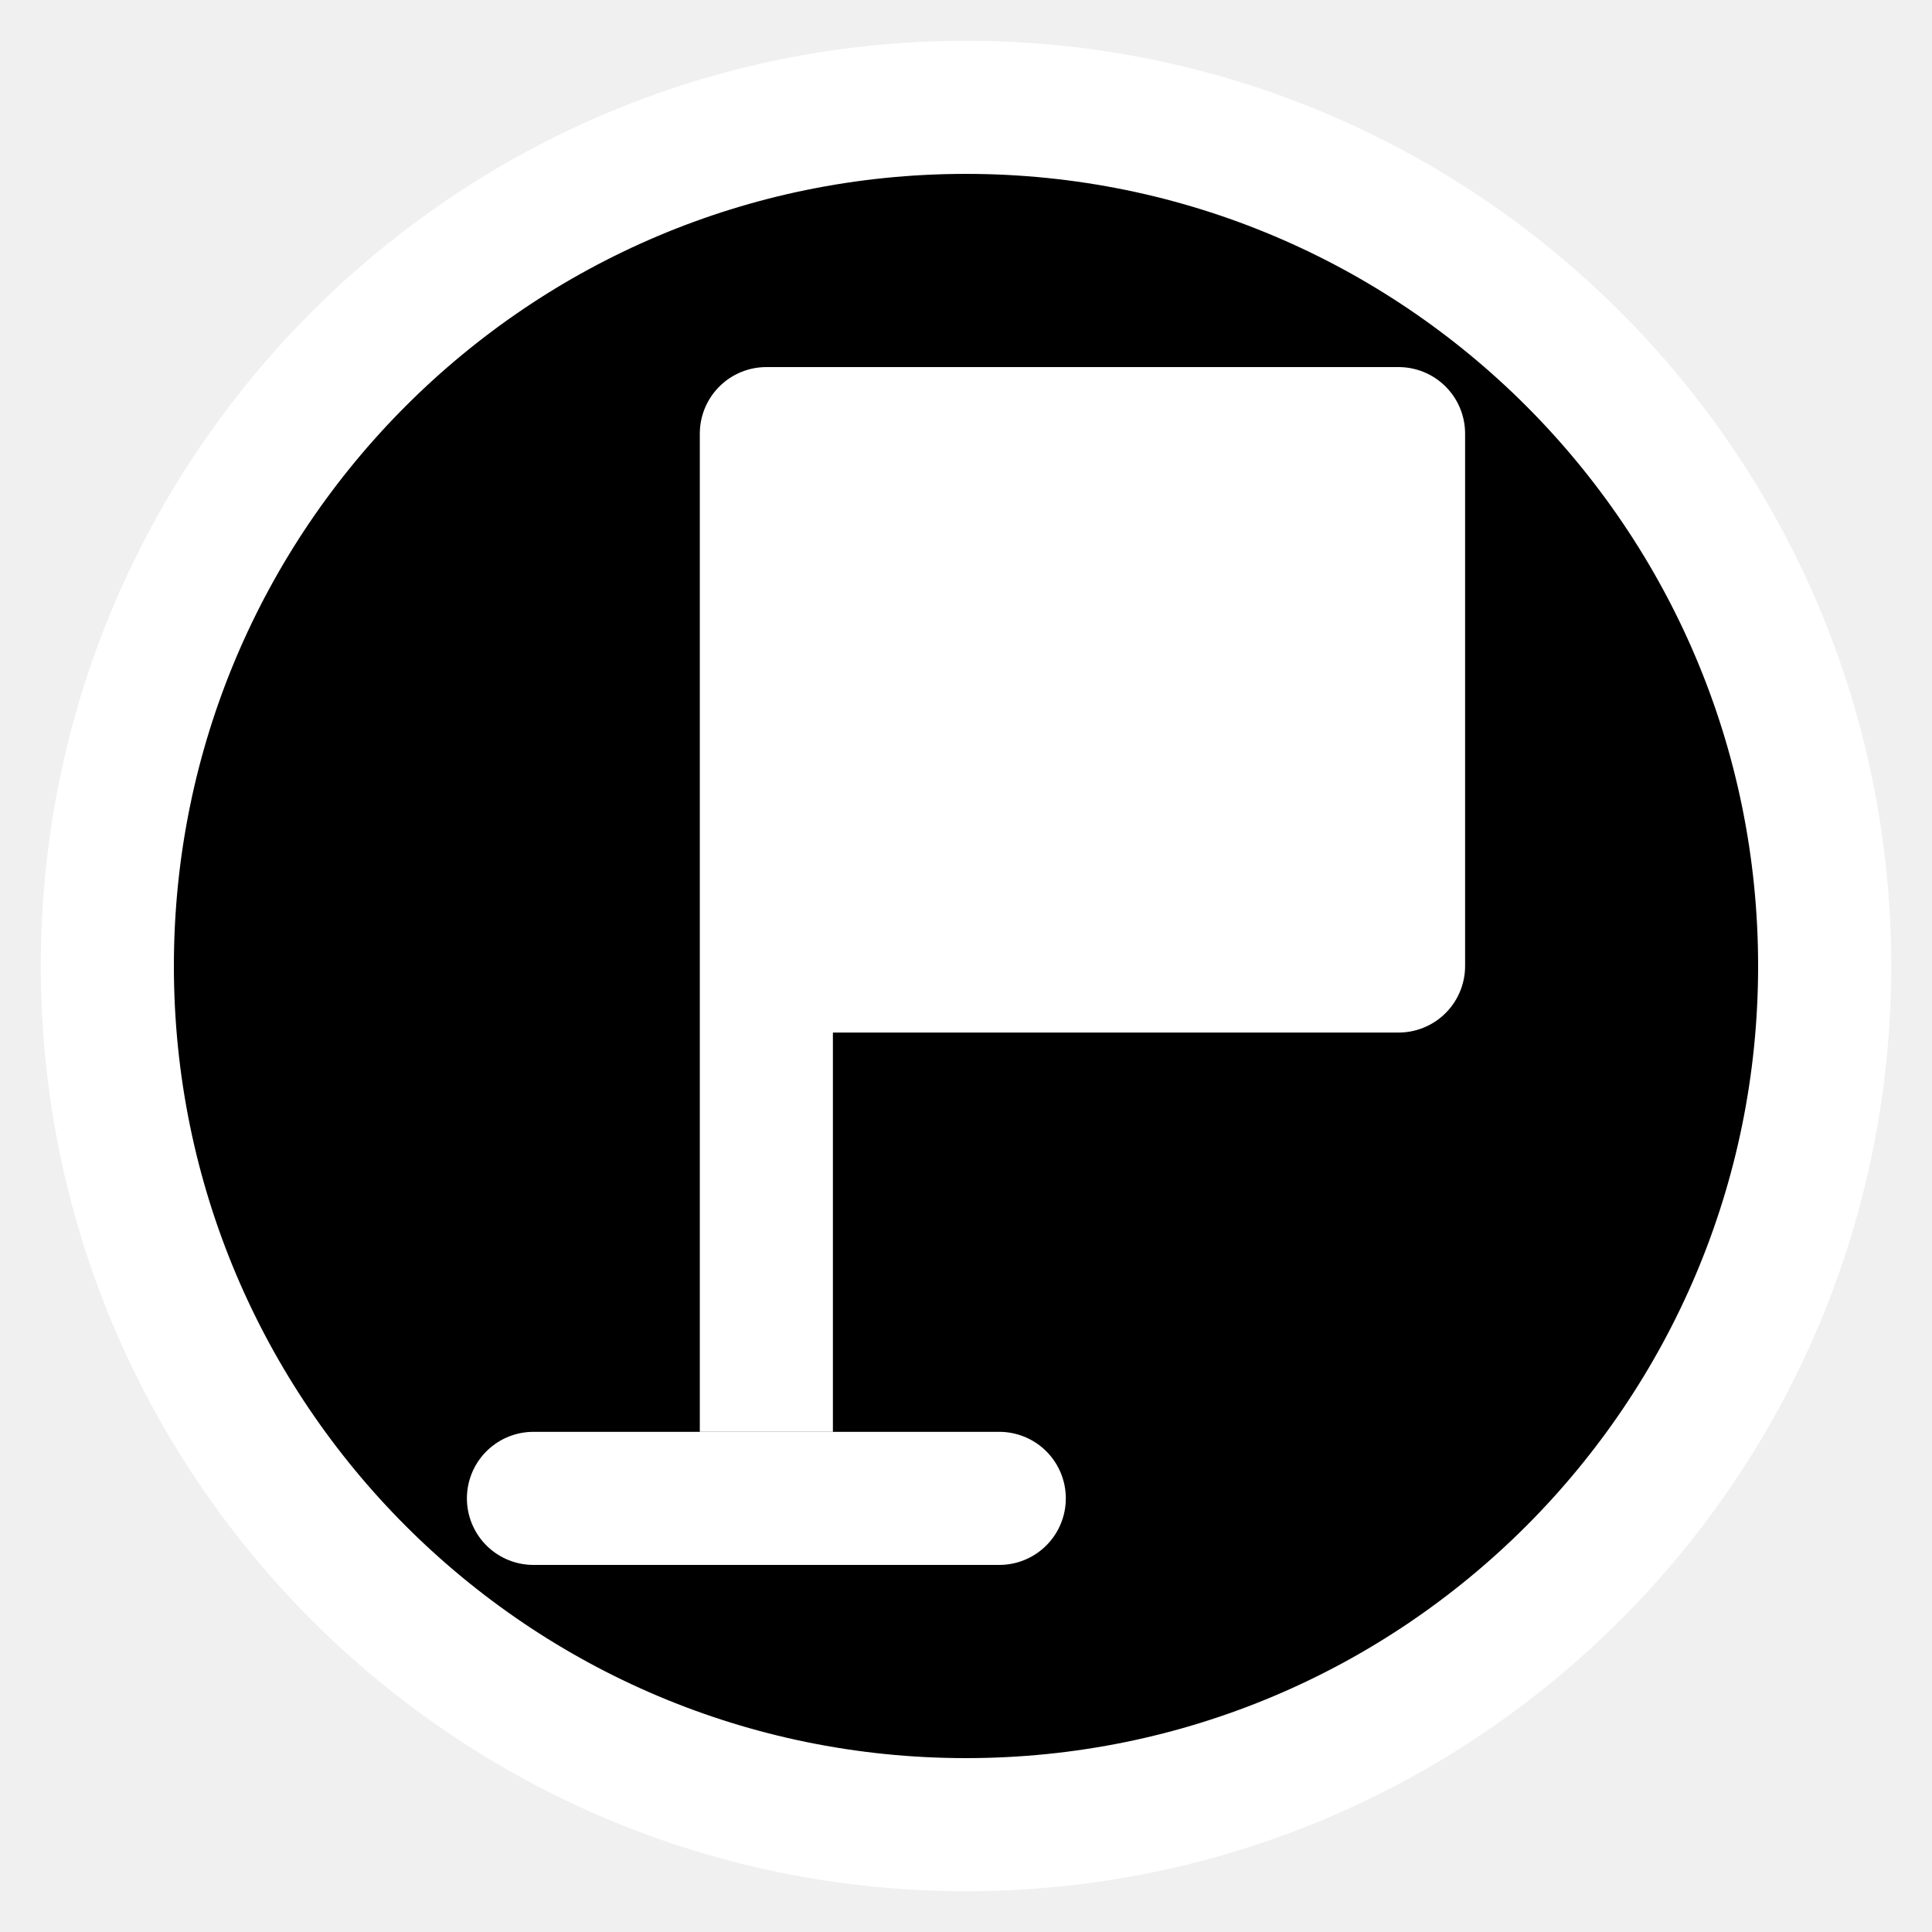
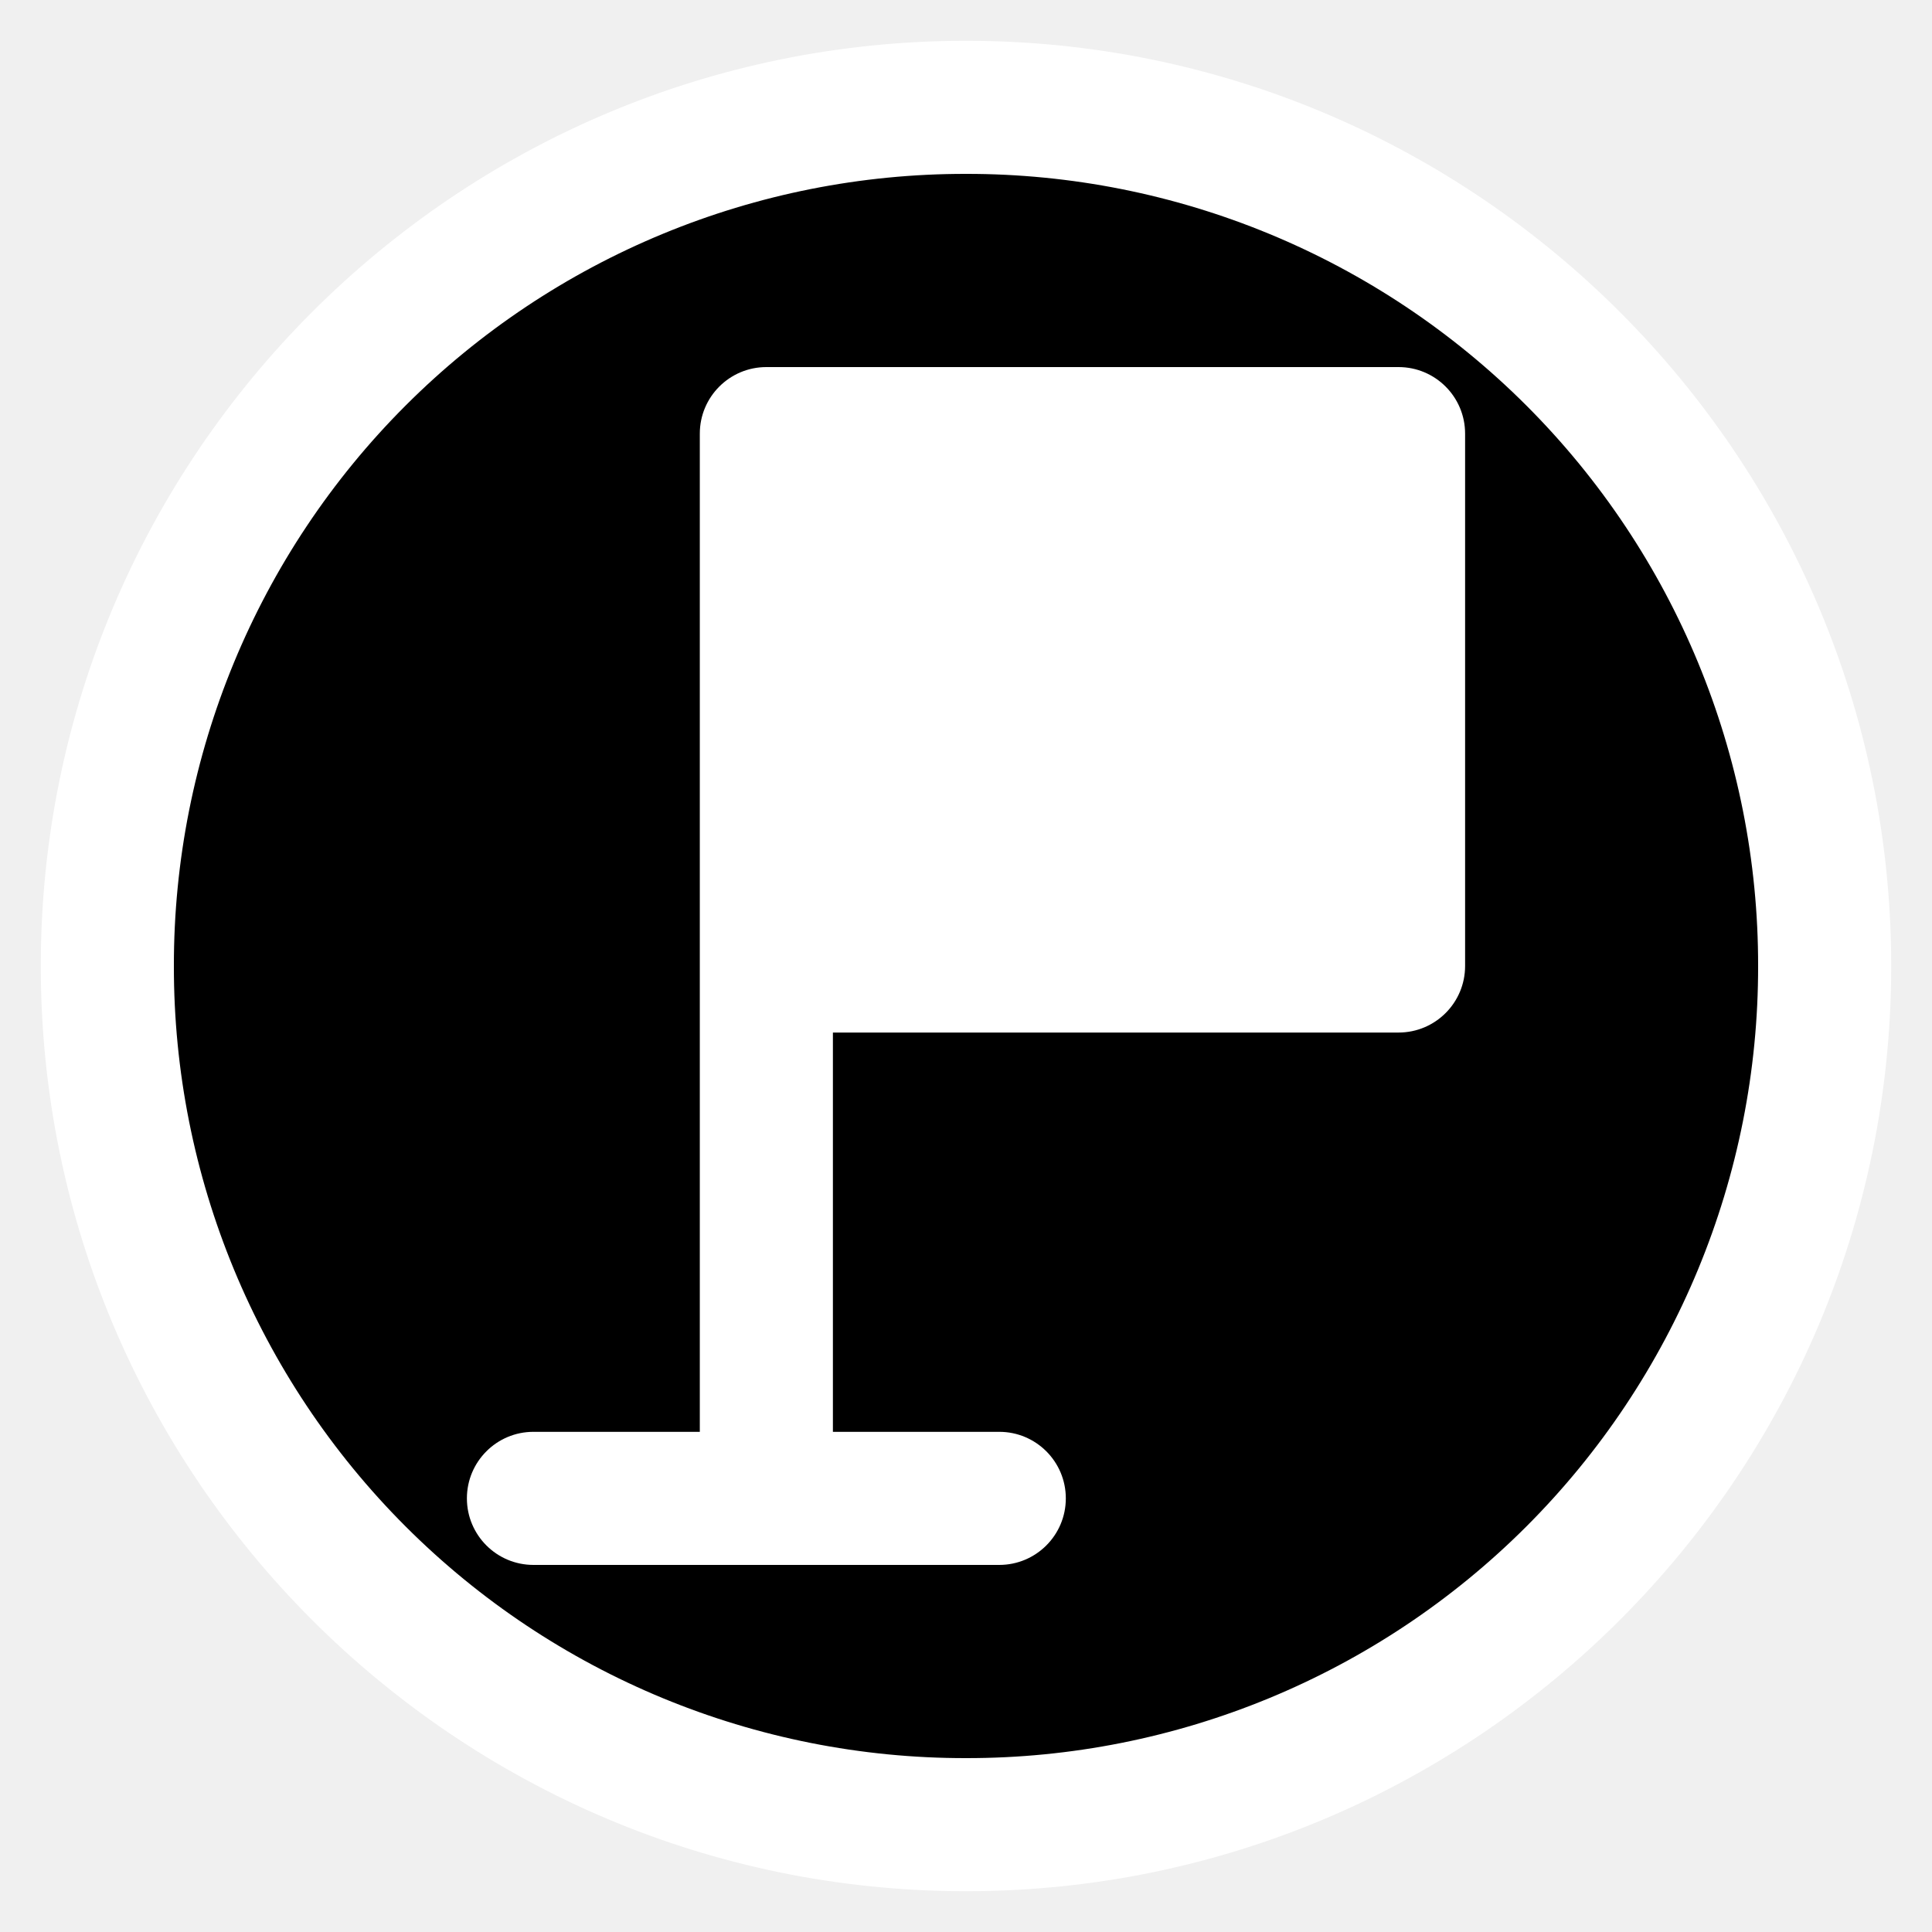
- <svg xmlns="http://www.w3.org/2000/svg" id="Layer_1" data-name="Layer 1" width="36" height="36" viewBox="0 0 36 36" version="1.1">
-   <defs id="defs8" />
-   <circle style="fill:#000000;fill-opacity:1;stroke:#ffffff;stroke-width:2.48;stroke-linecap:round;stroke-linejoin:round;stroke-miterlimit:4;stroke-dasharray:none;stroke-opacity:1" id="path837" cy="18" cx="18" r="16" />
-   <path style="fill:#ffffff;fill-rule:evenodd;stroke:#ffffff;stroke-width:2.48;stroke-linecap:butt;stroke-linejoin:round;stroke-miterlimit:4;stroke-dasharray:none;stroke-opacity:1;fill-opacity:1" d="M 14.28,26.68 V 8.08 H 26.06 V 16.14 18 H 14.28" id="path857" />
-   <path style="fill:none;fill-rule:evenodd;stroke:#ffffff;stroke-width:2.48;stroke-linecap:round;stroke-linejoin:miter;stroke-miterlimit:4;stroke-dasharray:none;stroke-opacity:1" d="m 9.94,27.92 h 8.68" id="path859" />
+ <svg xmlns="http://www.w3.org/2000/svg" data-name="Layer 1" width="36" height="36">
+   <path style="color:#000;fill:#000;stroke-width:2.48;stroke-linecap:round;stroke-linejoin:round;-inkscape-stroke:none" d="M34 18a16 16 0 0 1-16 16A16 16 0 0 1 2 18 16 16 0 0 1 18 2a16 16 0 0 1 16 16Z" />
+   <path style="color:#000;fill:#fff;stroke-linecap:round;stroke-linejoin:round;-inkscape-stroke:none" d="M18 .76C8.493.76.76 8.493.76 18c0 9.507 7.733 17.24 17.24 17.24 9.507 0 17.24-7.733 17.24-17.24C35.24 8.493 27.507.76 18 .76Zm0 2.48A14.74 14.74 0 0 1 32.76 18 14.74 14.74 0 0 1 18 32.76 14.74 14.74 0 0 1 3.24 18 14.74 14.74 0 0 1 18 3.24Z" />
+   <path style="color:#000;fill:#fff;fill-rule:evenodd;stroke-width:2.48;stroke-linejoin:round;-inkscape-stroke:none" d="M14.28 6.84a1.24 1.24 0 0 0-1.24 1.24v18.6h-3.1a1.24 1.24 0 0 0-1.24 1.24 1.24 1.24 0 0 0 1.24 1.24h8.68a1.24 1.24 0 0 0 1.24-1.24 1.24 1.24 0 0 0-1.24-1.24h-3.1v-7.44h10.54A1.24 1.24 0 0 0 27.3 18V8.08a1.24 1.24 0 0 0-1.24-1.24H14.28z" />
</svg>
